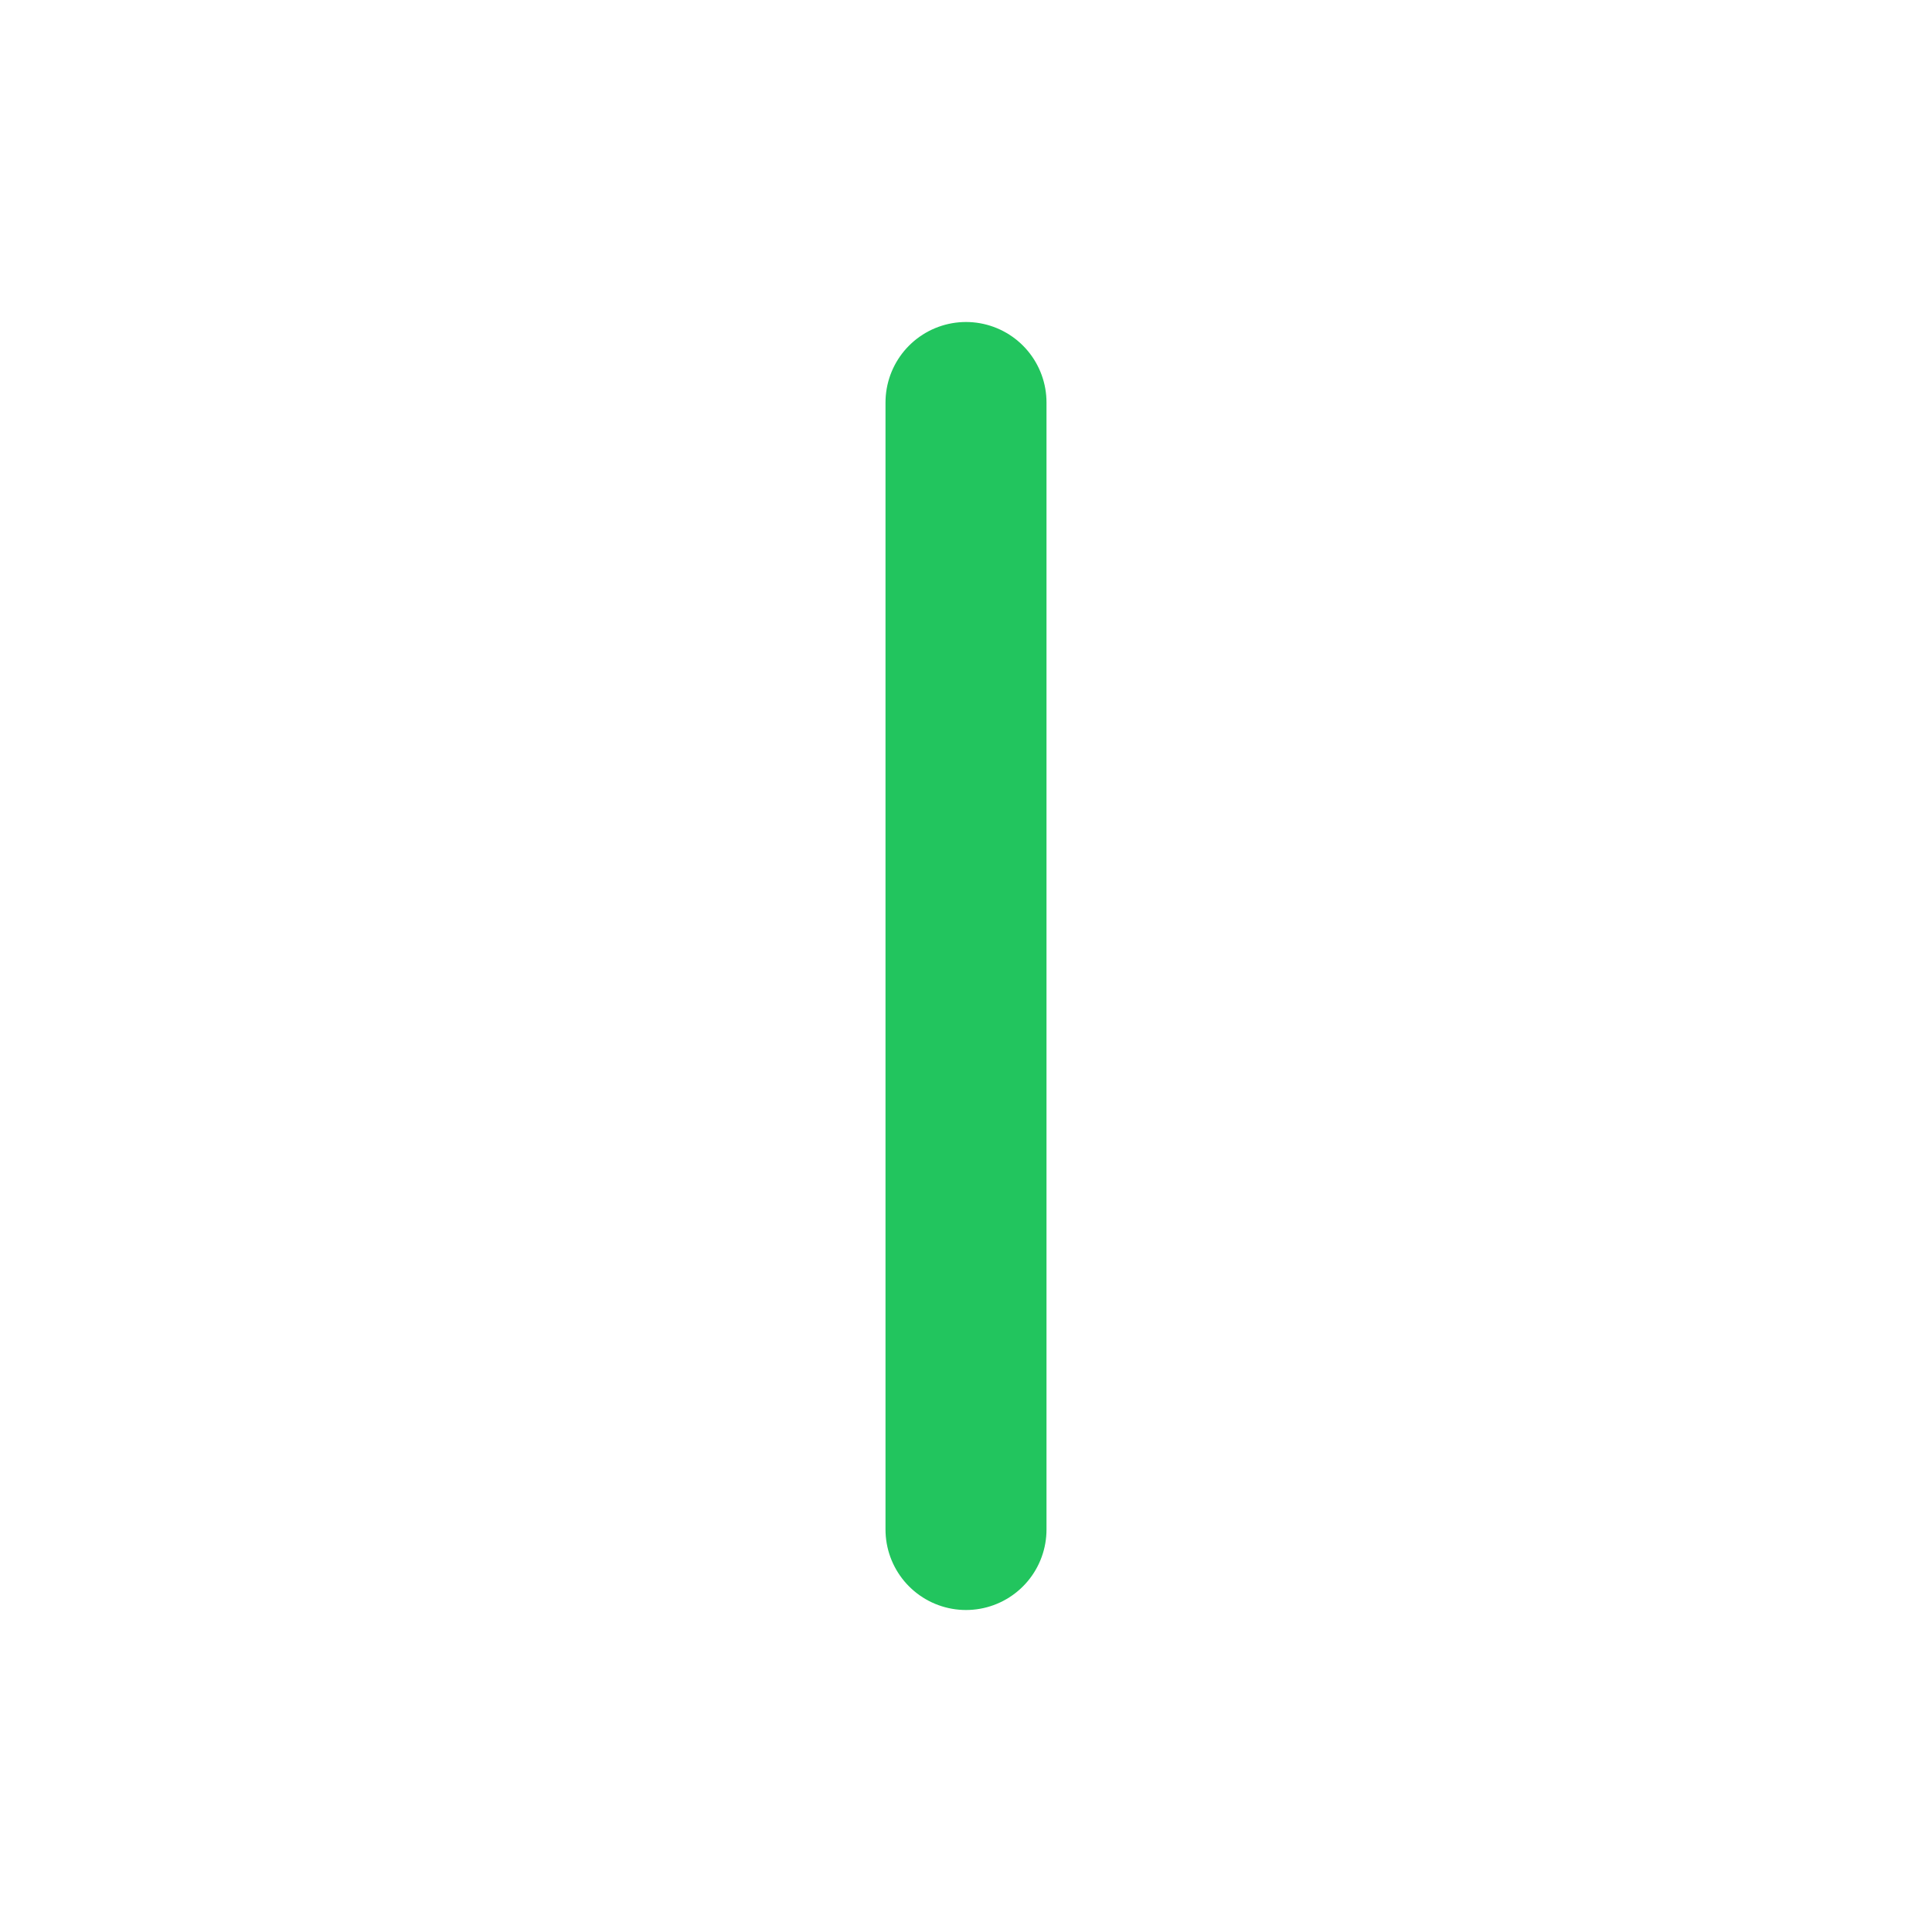
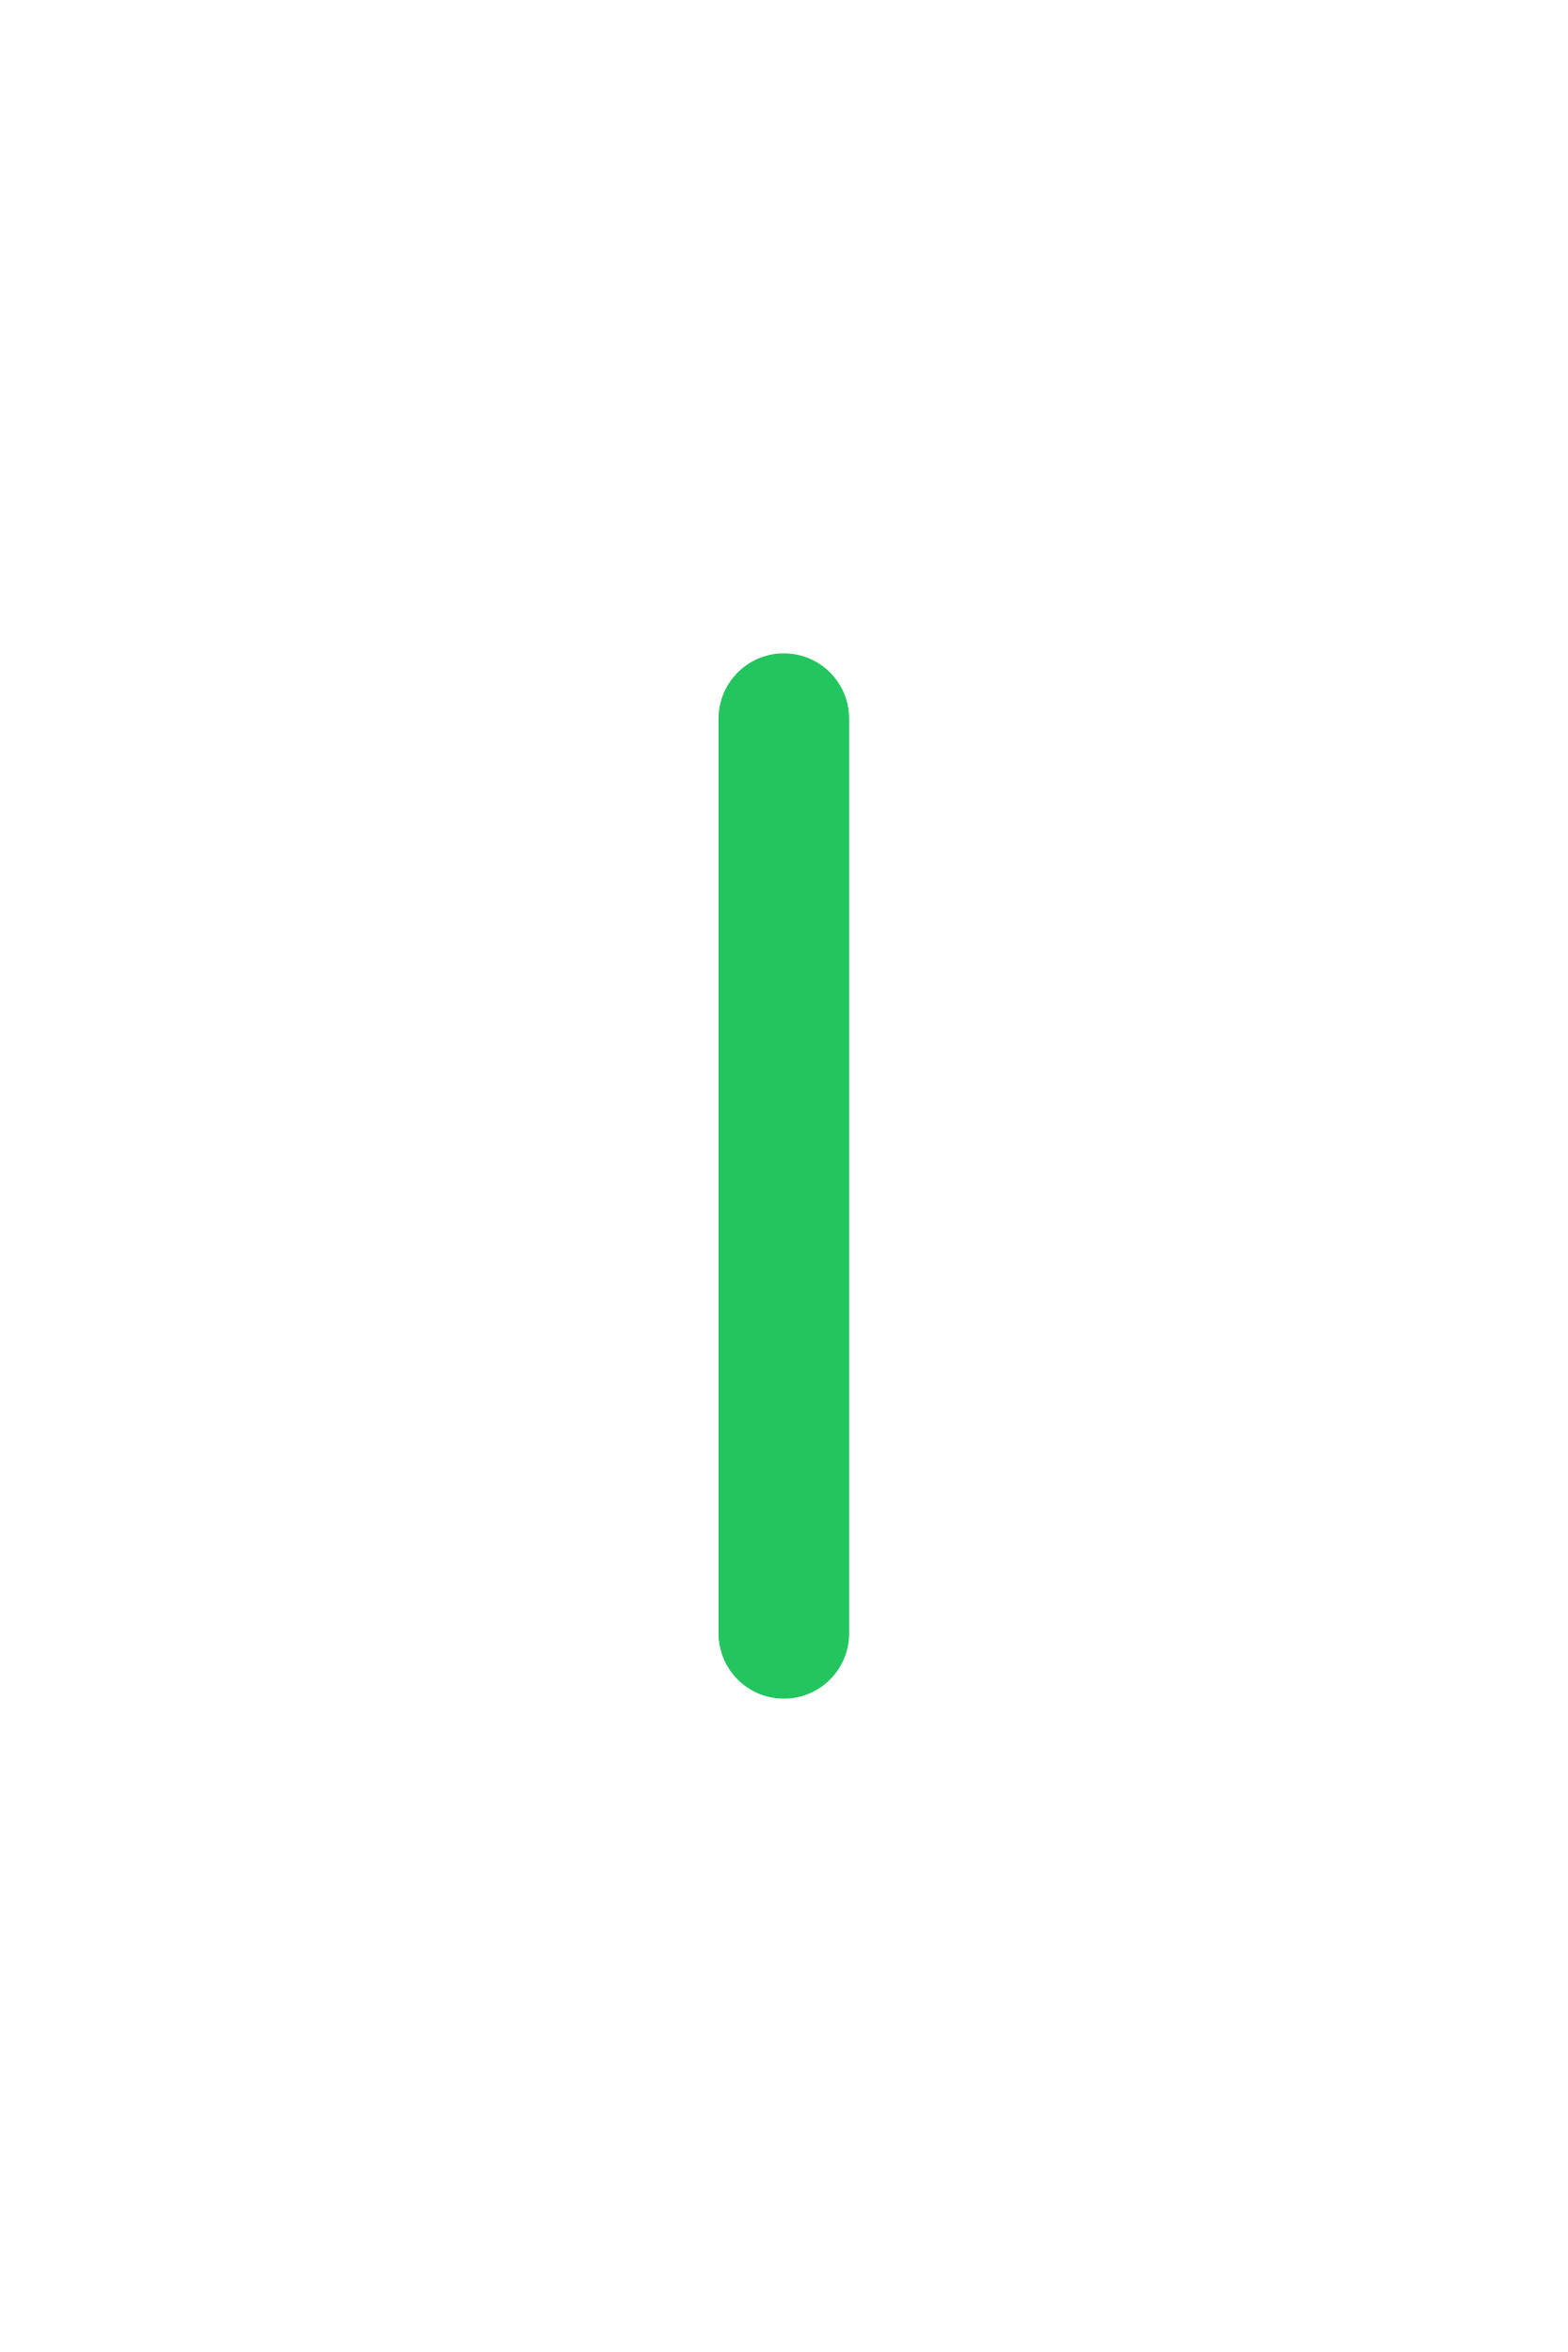
- <svg xmlns="http://www.w3.org/2000/svg" width="40px" height="40px" viewBox="0 0 24 24" fill="none">
+ <svg xmlns="http://www.w3.org/2000/svg" width="40px" height="60px" viewBox="0 0 24 24" fill="none">
  <g id="Interface / Line_L">
    <path id="Vector" d="M12 19V5" stroke="#22C55E" stroke-width="2" stroke-linecap="round" stroke-linejoin="round" />
  </g>
</svg>
